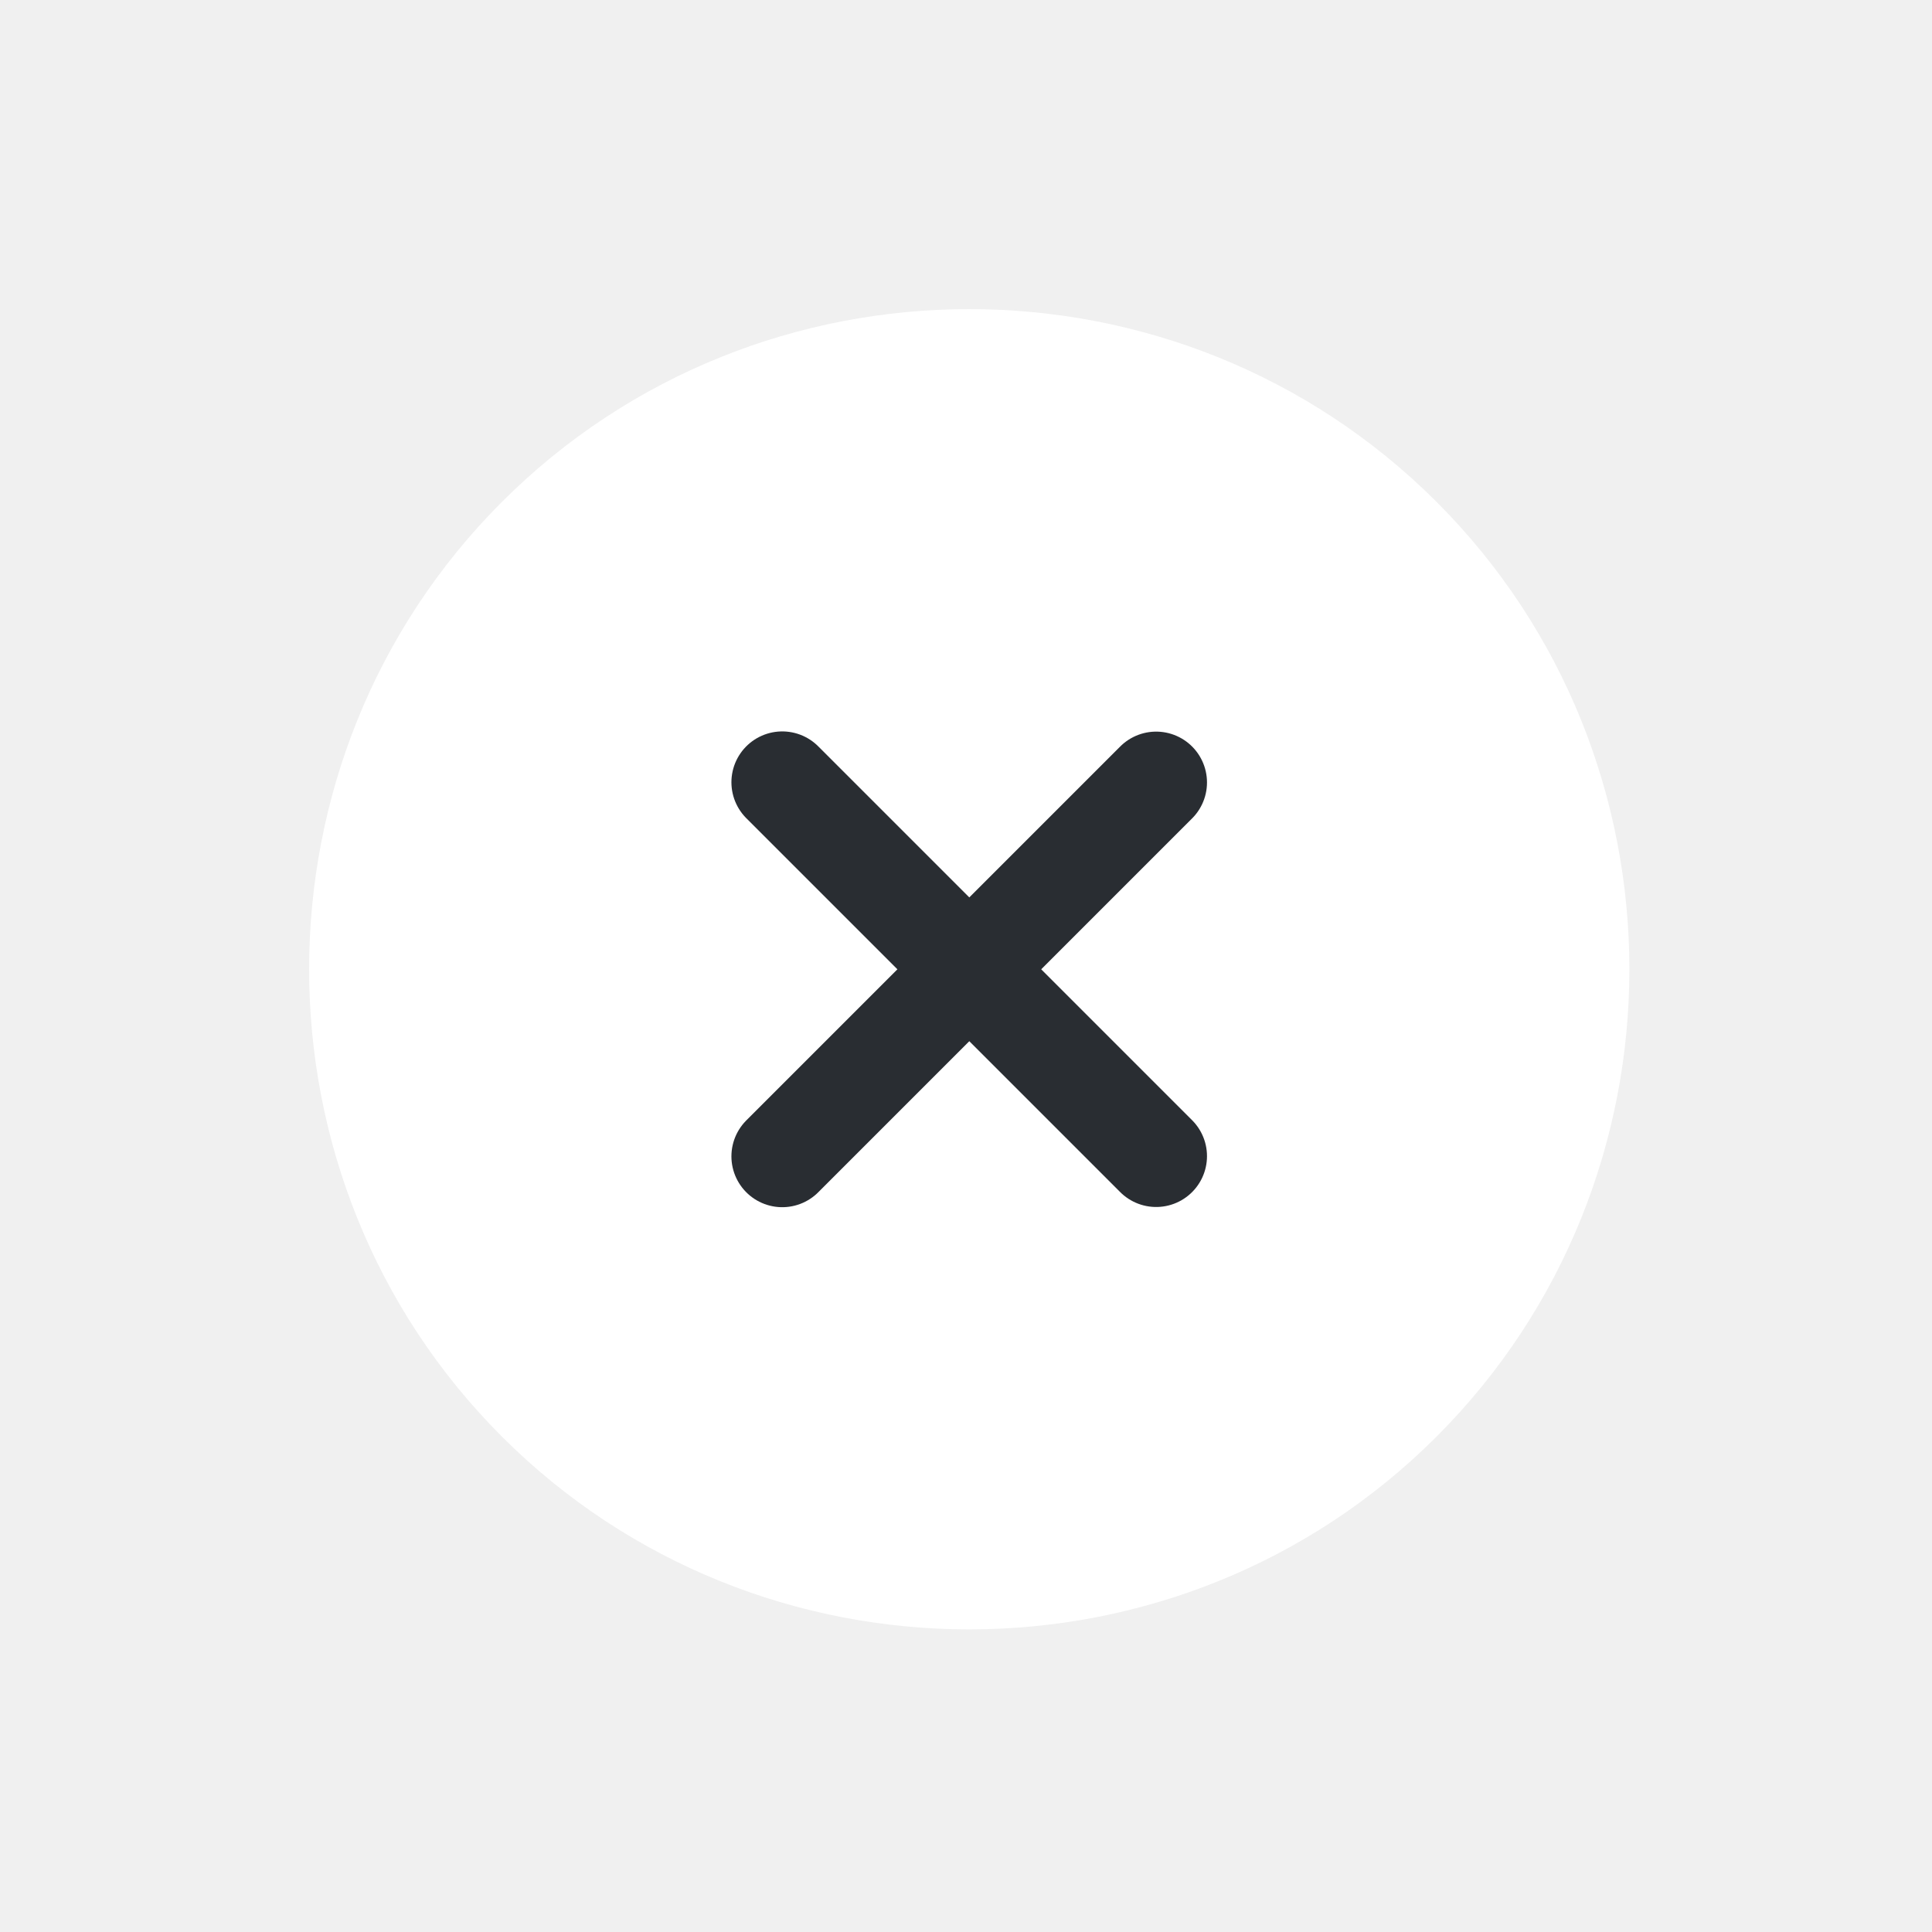
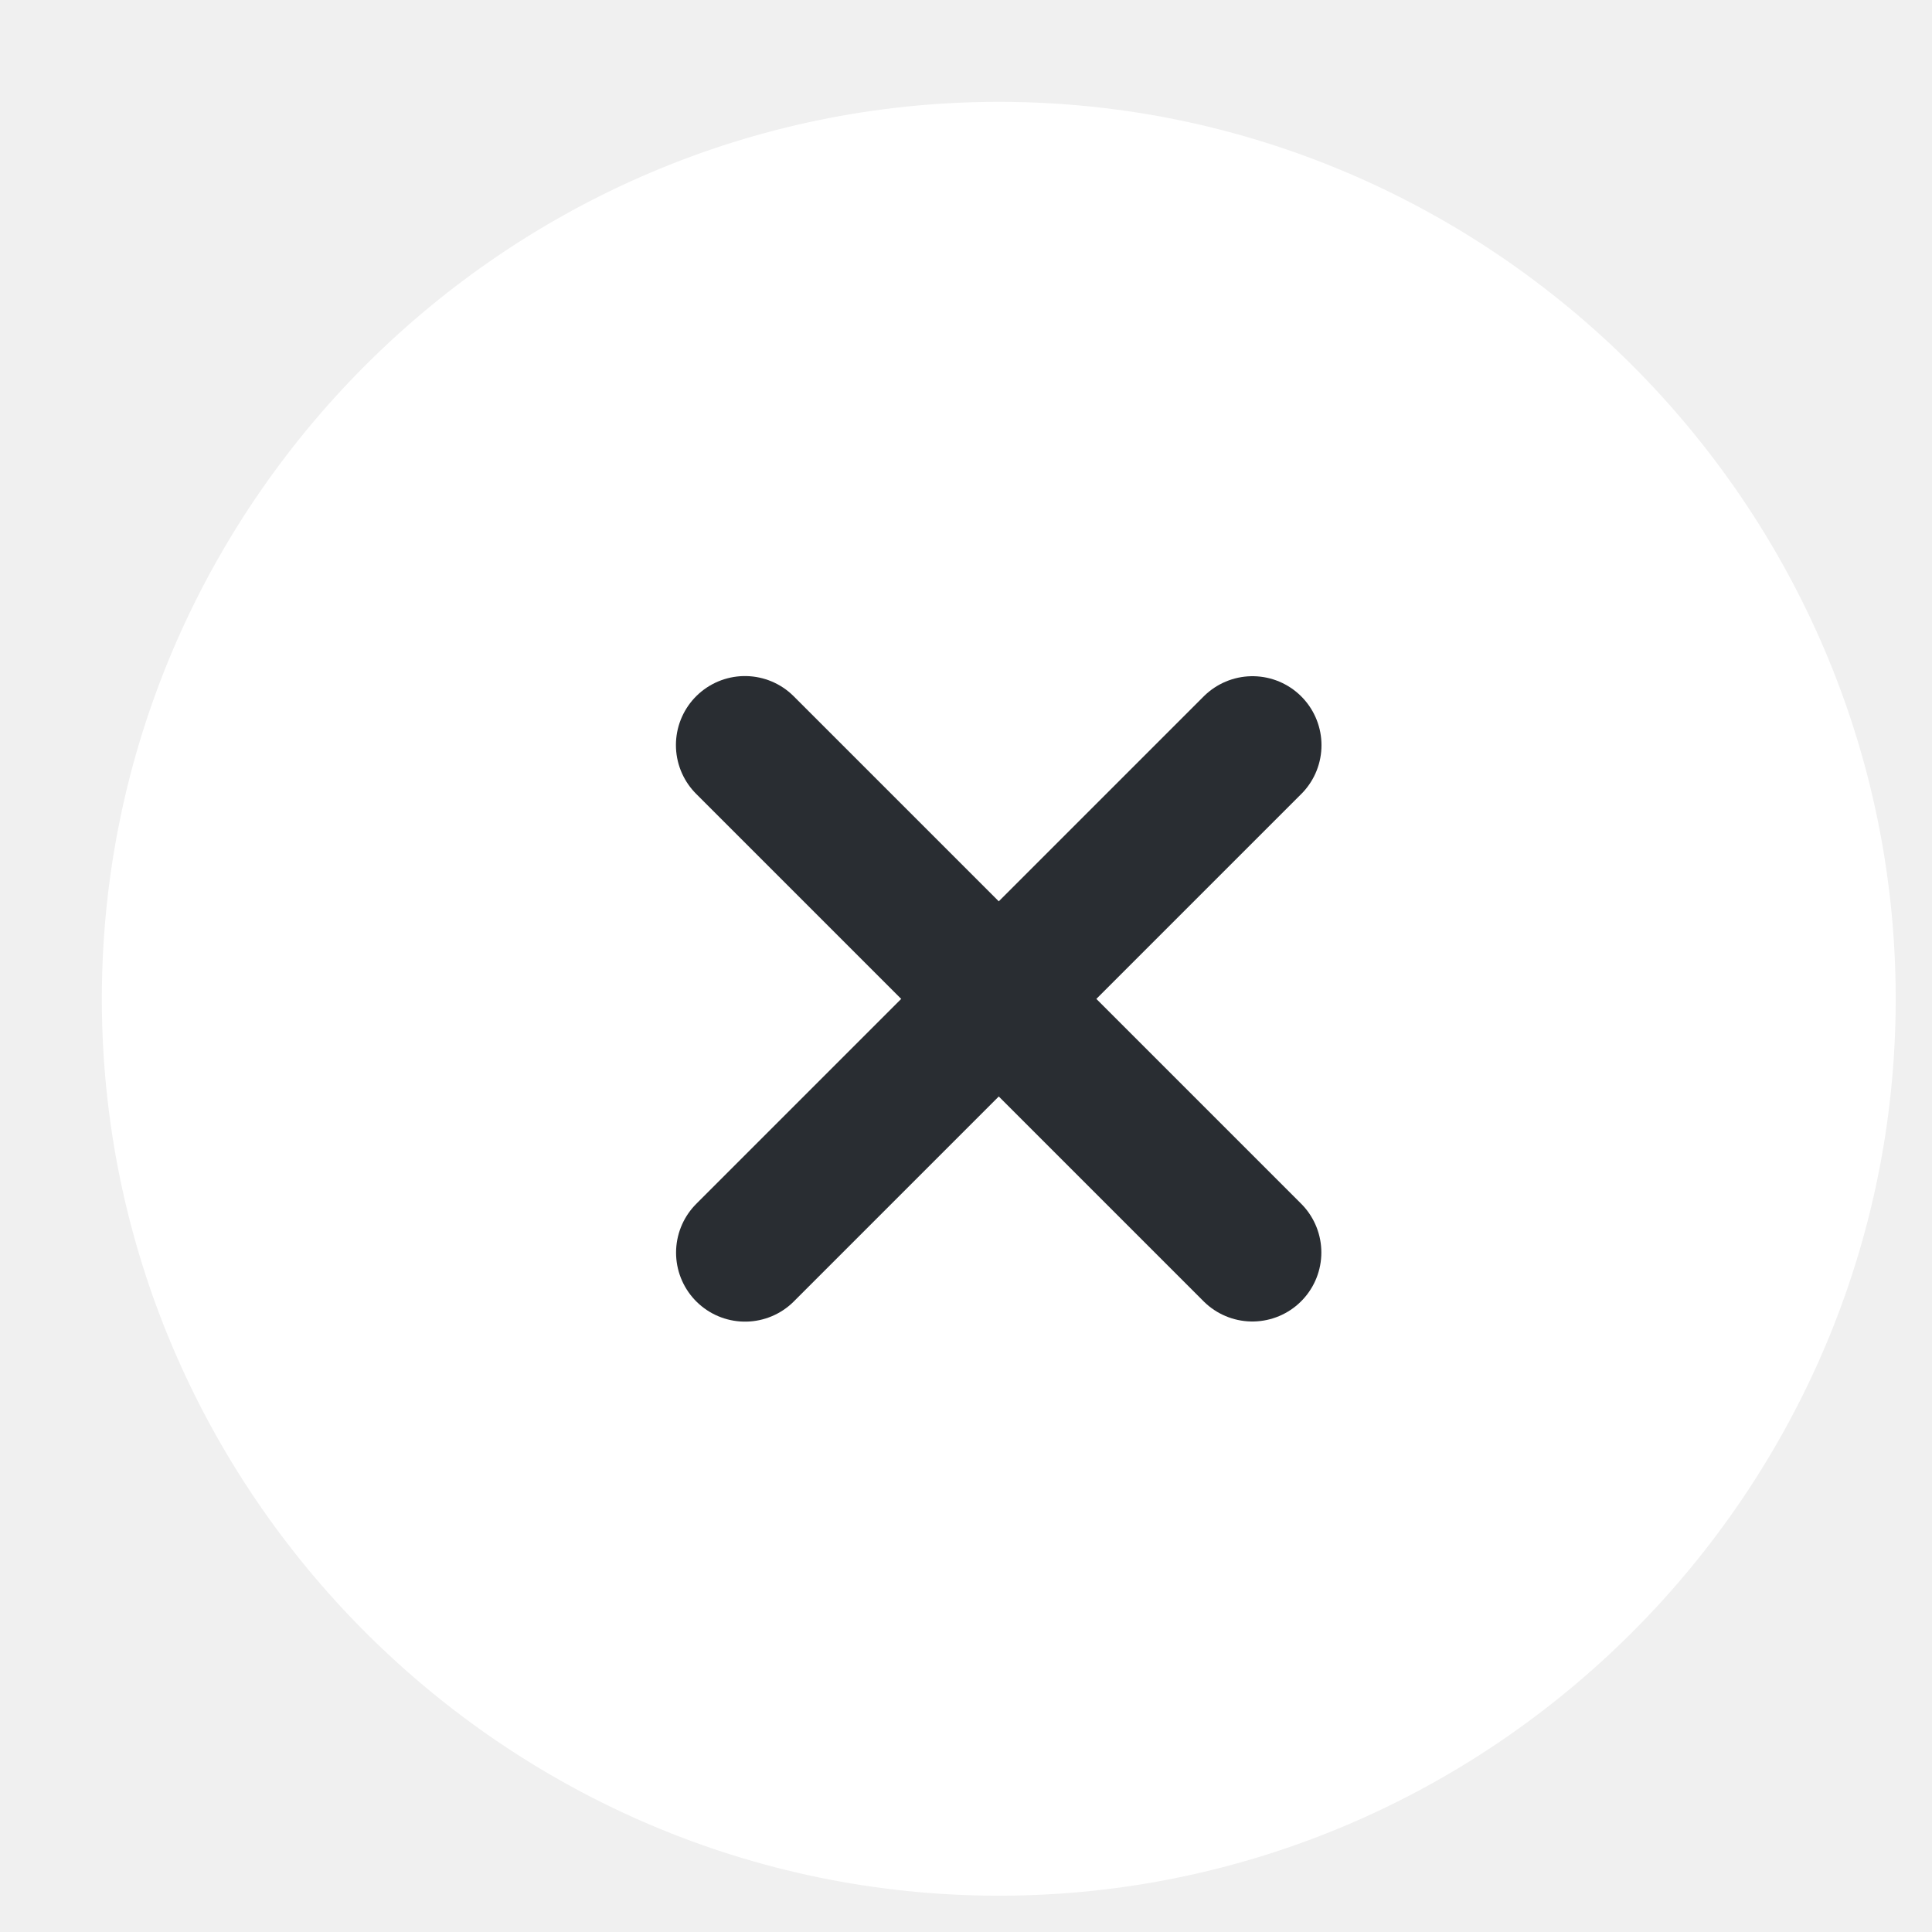
- <svg xmlns="http://www.w3.org/2000/svg" width="19" height="19" viewBox="0 0 19 19" fill="none">
-   <path d="M4.936 14.128C7.464 16.656 11.6 16.656 14.128 14.128C16.656 11.6 16.656 7.464 14.128 4.936C11.6 2.408 7.464 2.408 4.936 4.936C2.408 7.464 2.408 11.6 4.936 14.128Z" fill="white" />
-   <path d="M7.693 7.693L11.37 11.37" stroke="#292D32" stroke-linecap="round" stroke-linejoin="round" />
-   <path d="M7.693 11.372L11.37 7.695" stroke="#292D32" stroke-linecap="round" stroke-linejoin="round" />
+ <svg xmlns="http://www.w3.org/2000/svg" width="14" height="14" viewBox="0 0 14 14" fill="none">
+   <path d="M7.238 13.737C10.812 13.737 13.737 10.812 13.737 7.238C13.737 3.663 10.812 0.738 7.238 0.738C3.663 0.738 0.738 3.663 0.738 7.238C0.738 10.812 3.663 13.737 7.238 13.737Z" fill="white" />
+   <path d="M5.398 5.399L9.075 9.076" stroke="#292D32" stroke-linecap="round" stroke-linejoin="round" />
+   <path d="M5.399 9.077L9.076 5.4" stroke="#292D32" stroke-linecap="round" stroke-linejoin="round" />
</svg>
